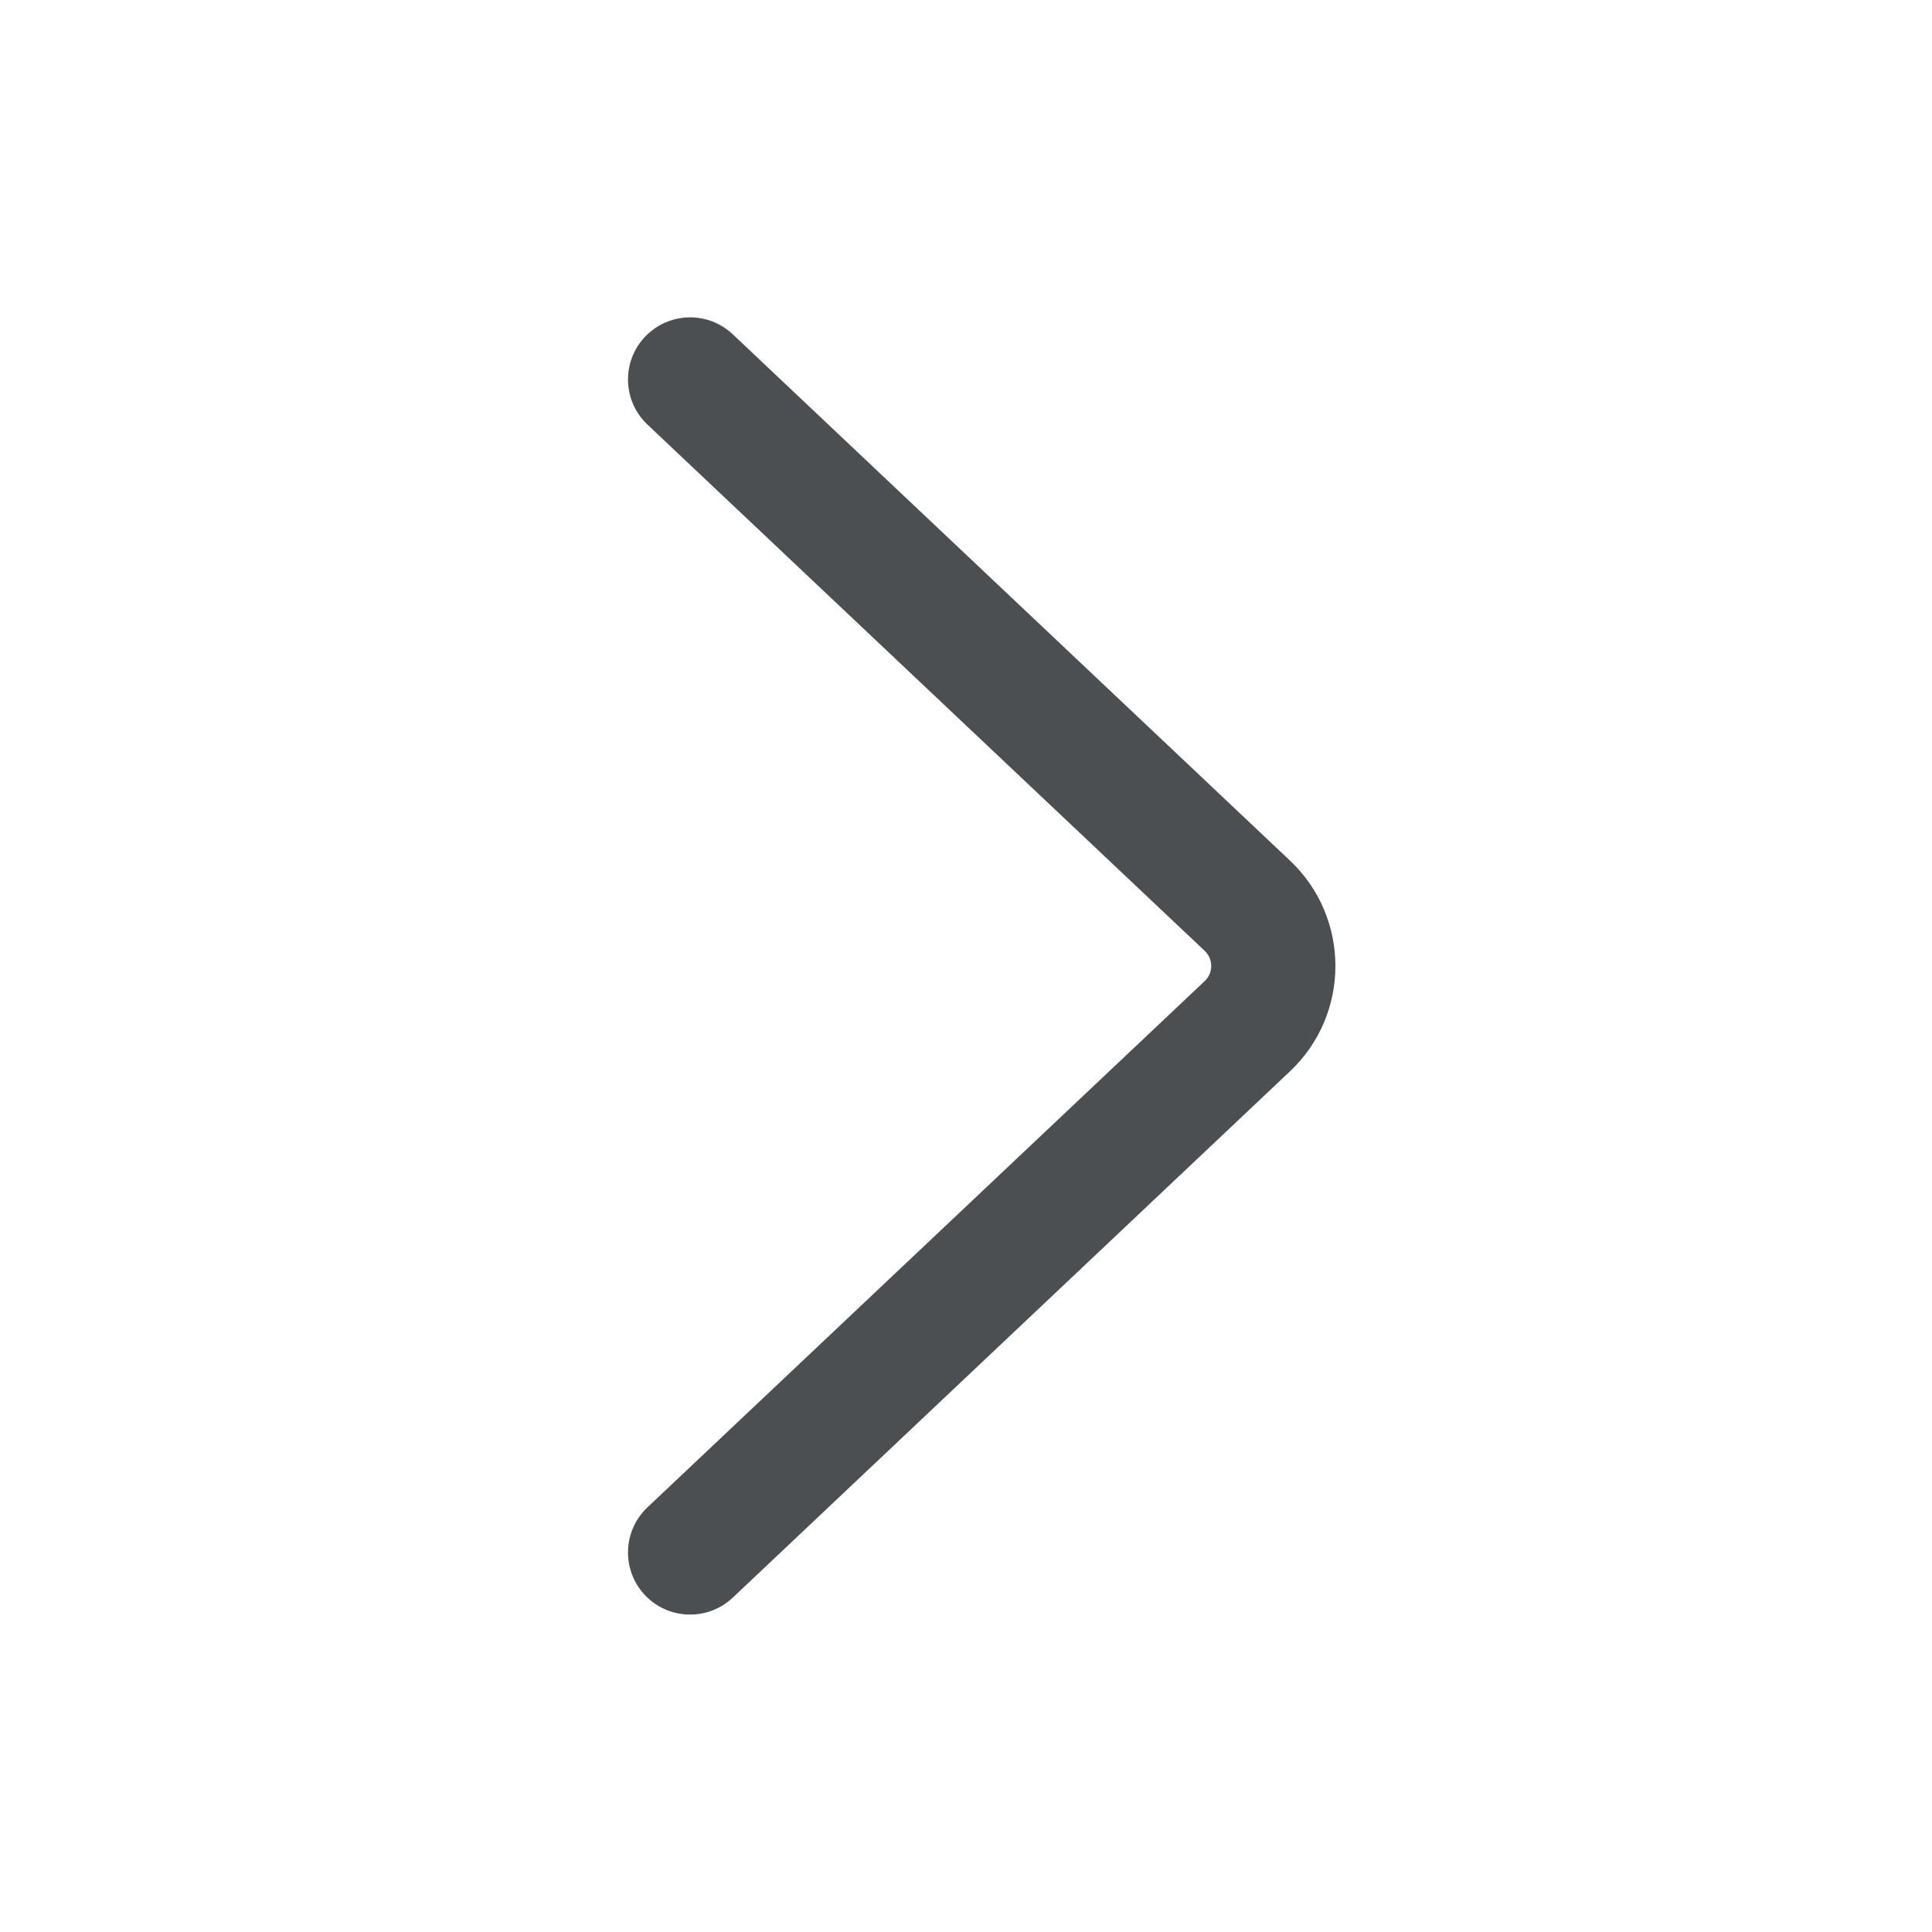
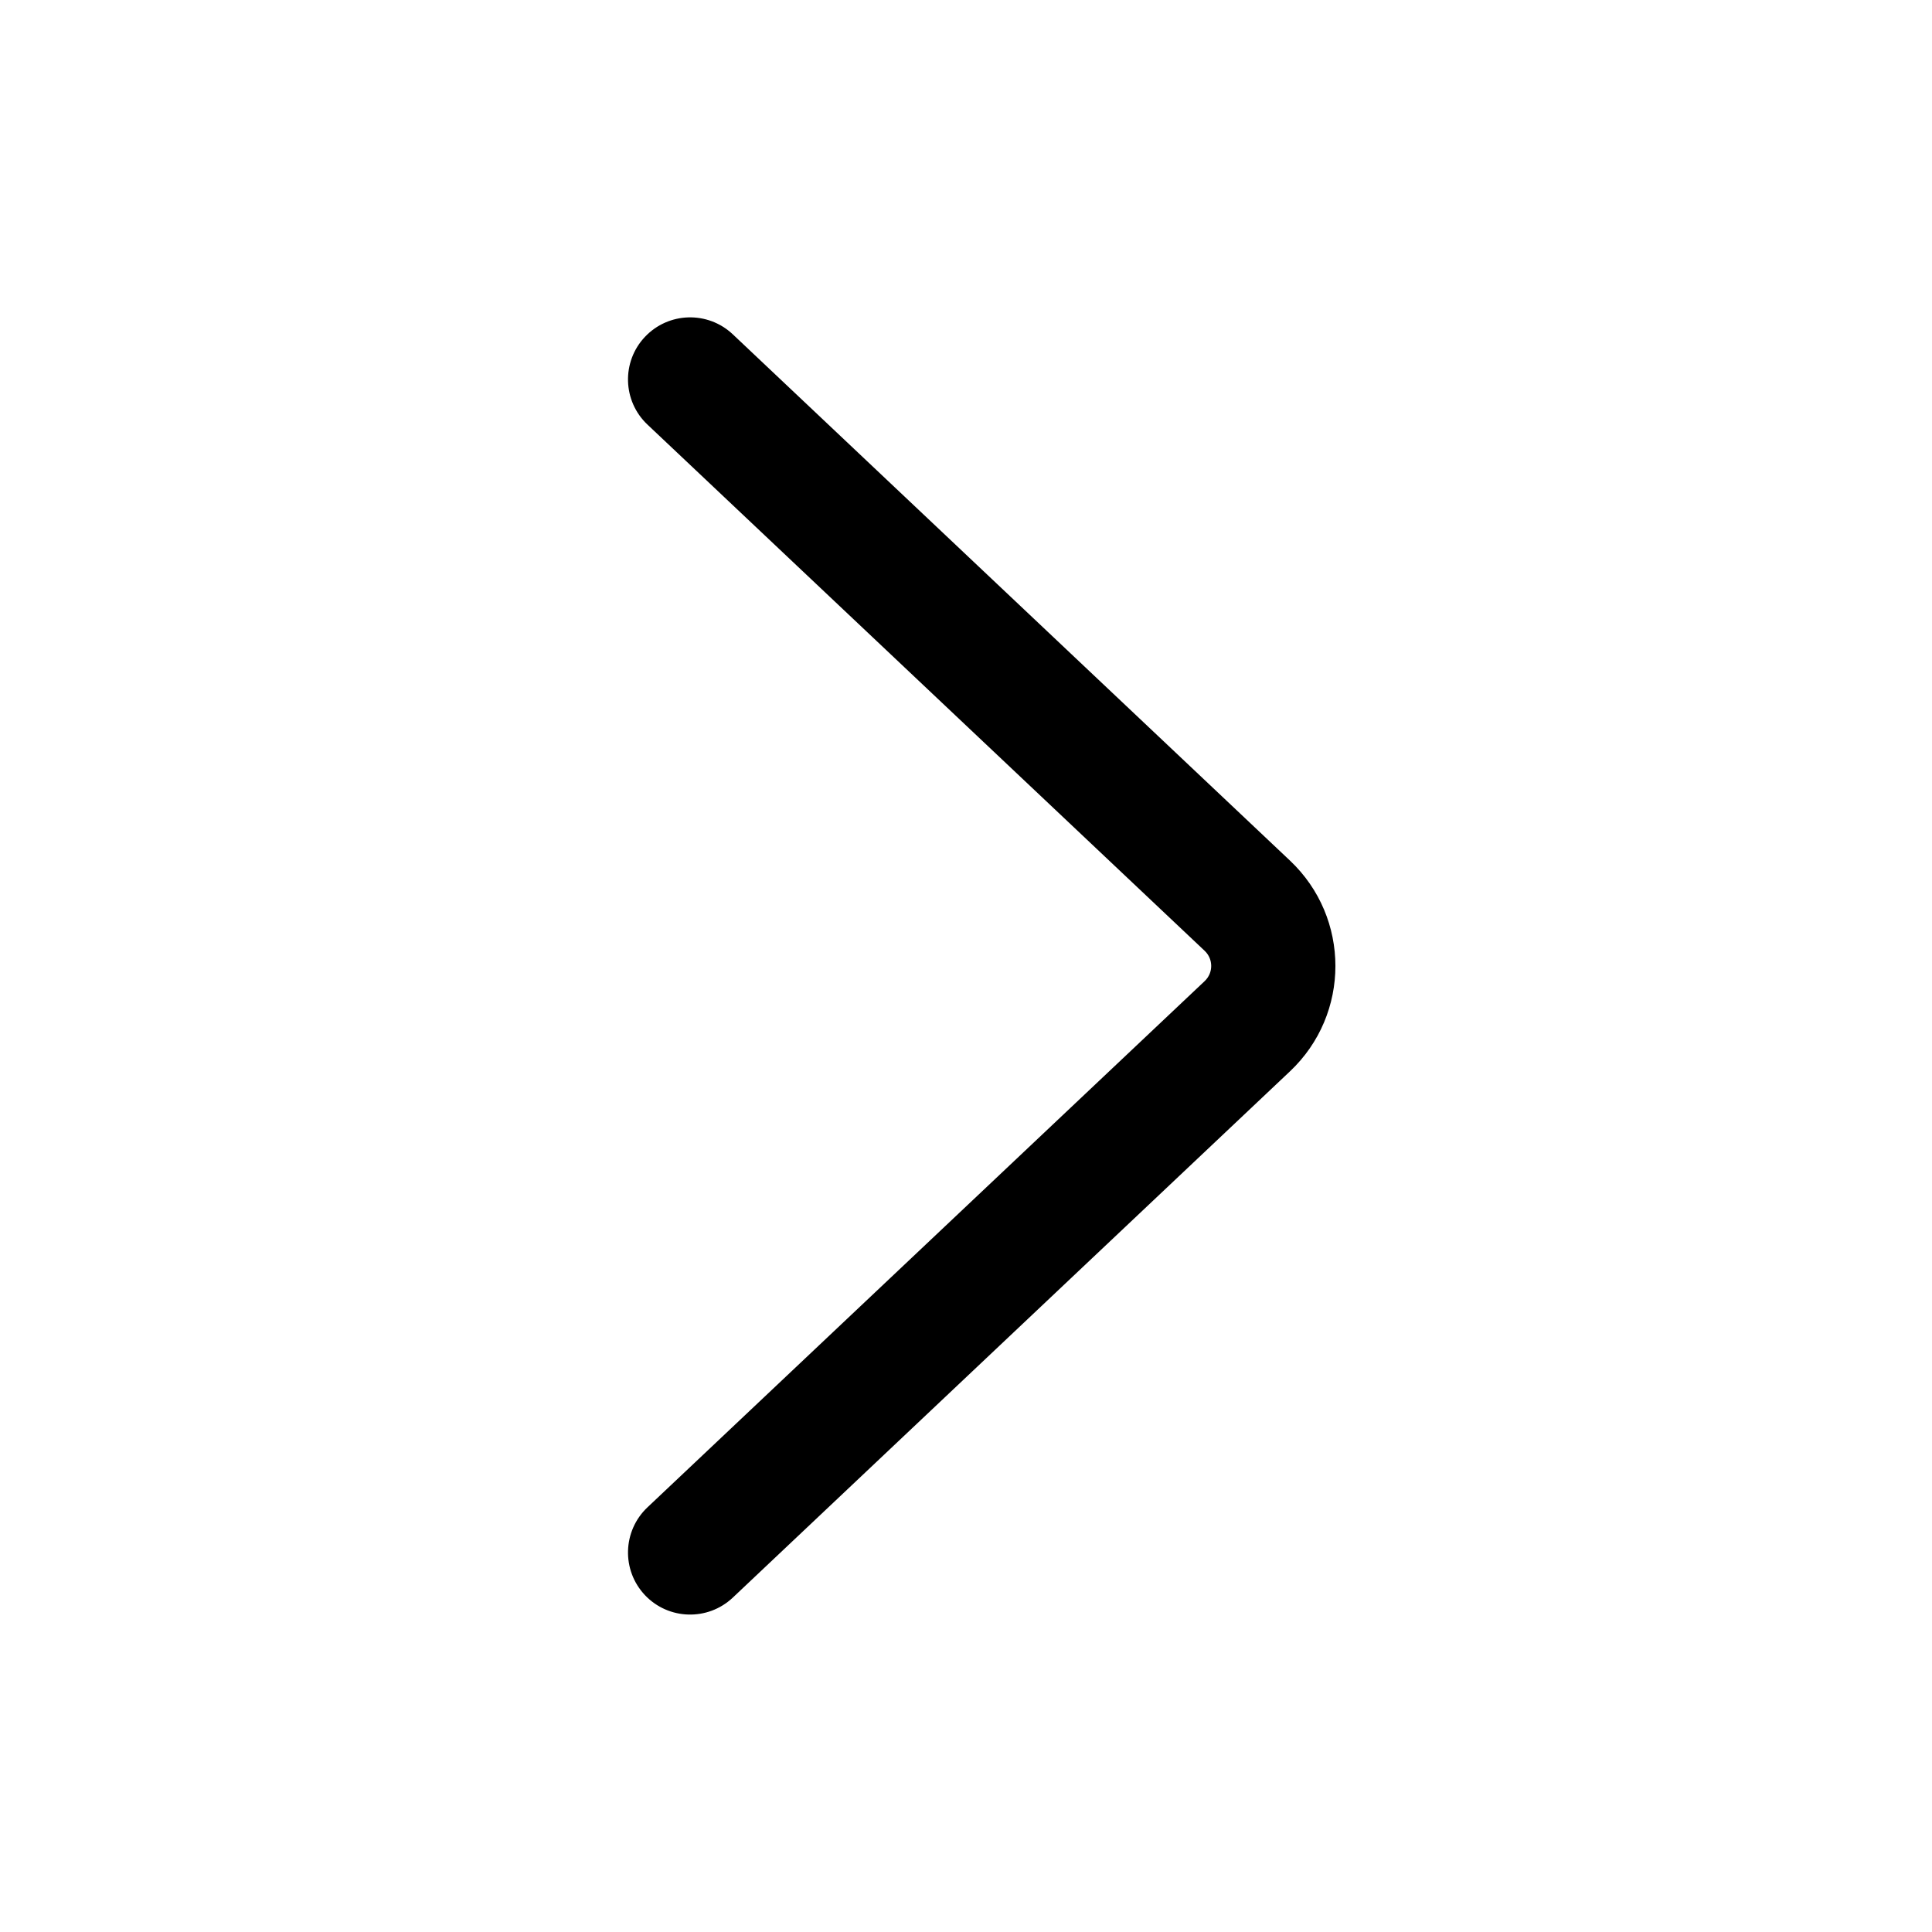
<svg xmlns="http://www.w3.org/2000/svg" width="16" height="16" viewBox="0 0 28 28" fill="none">
-   <path fill-rule="evenodd" clip-rule="evenodd" d="M9.347 4.882C9.689 4.52 10.258 4.504 10.62 4.845L18.696 12.473C19.573 13.302 19.573 14.698 18.696 15.526L10.62 23.154C10.258 23.495 9.689 23.479 9.347 23.118C9.006 22.756 9.022 22.187 9.384 21.845L17.46 14.218C17.585 14.099 17.585 13.9 17.46 13.781L9.384 6.154C9.022 5.813 9.006 5.243 9.347 4.882Z" fill="#4C4F52" />
+   <path fill-rule="evenodd" clip-rule="evenodd" d="M9.347 4.882C9.689 4.52 10.258 4.504 10.62 4.845L18.696 12.473C19.573 13.302 19.573 14.698 18.696 15.526L10.62 23.154C10.258 23.495 9.689 23.479 9.347 23.118C9.006 22.756 9.022 22.187 9.384 21.845L17.46 14.218C17.585 14.099 17.585 13.9 17.46 13.781L9.384 6.154C9.022 5.813 9.006 5.243 9.347 4.882Z" fill="currentColor" />
</svg>
